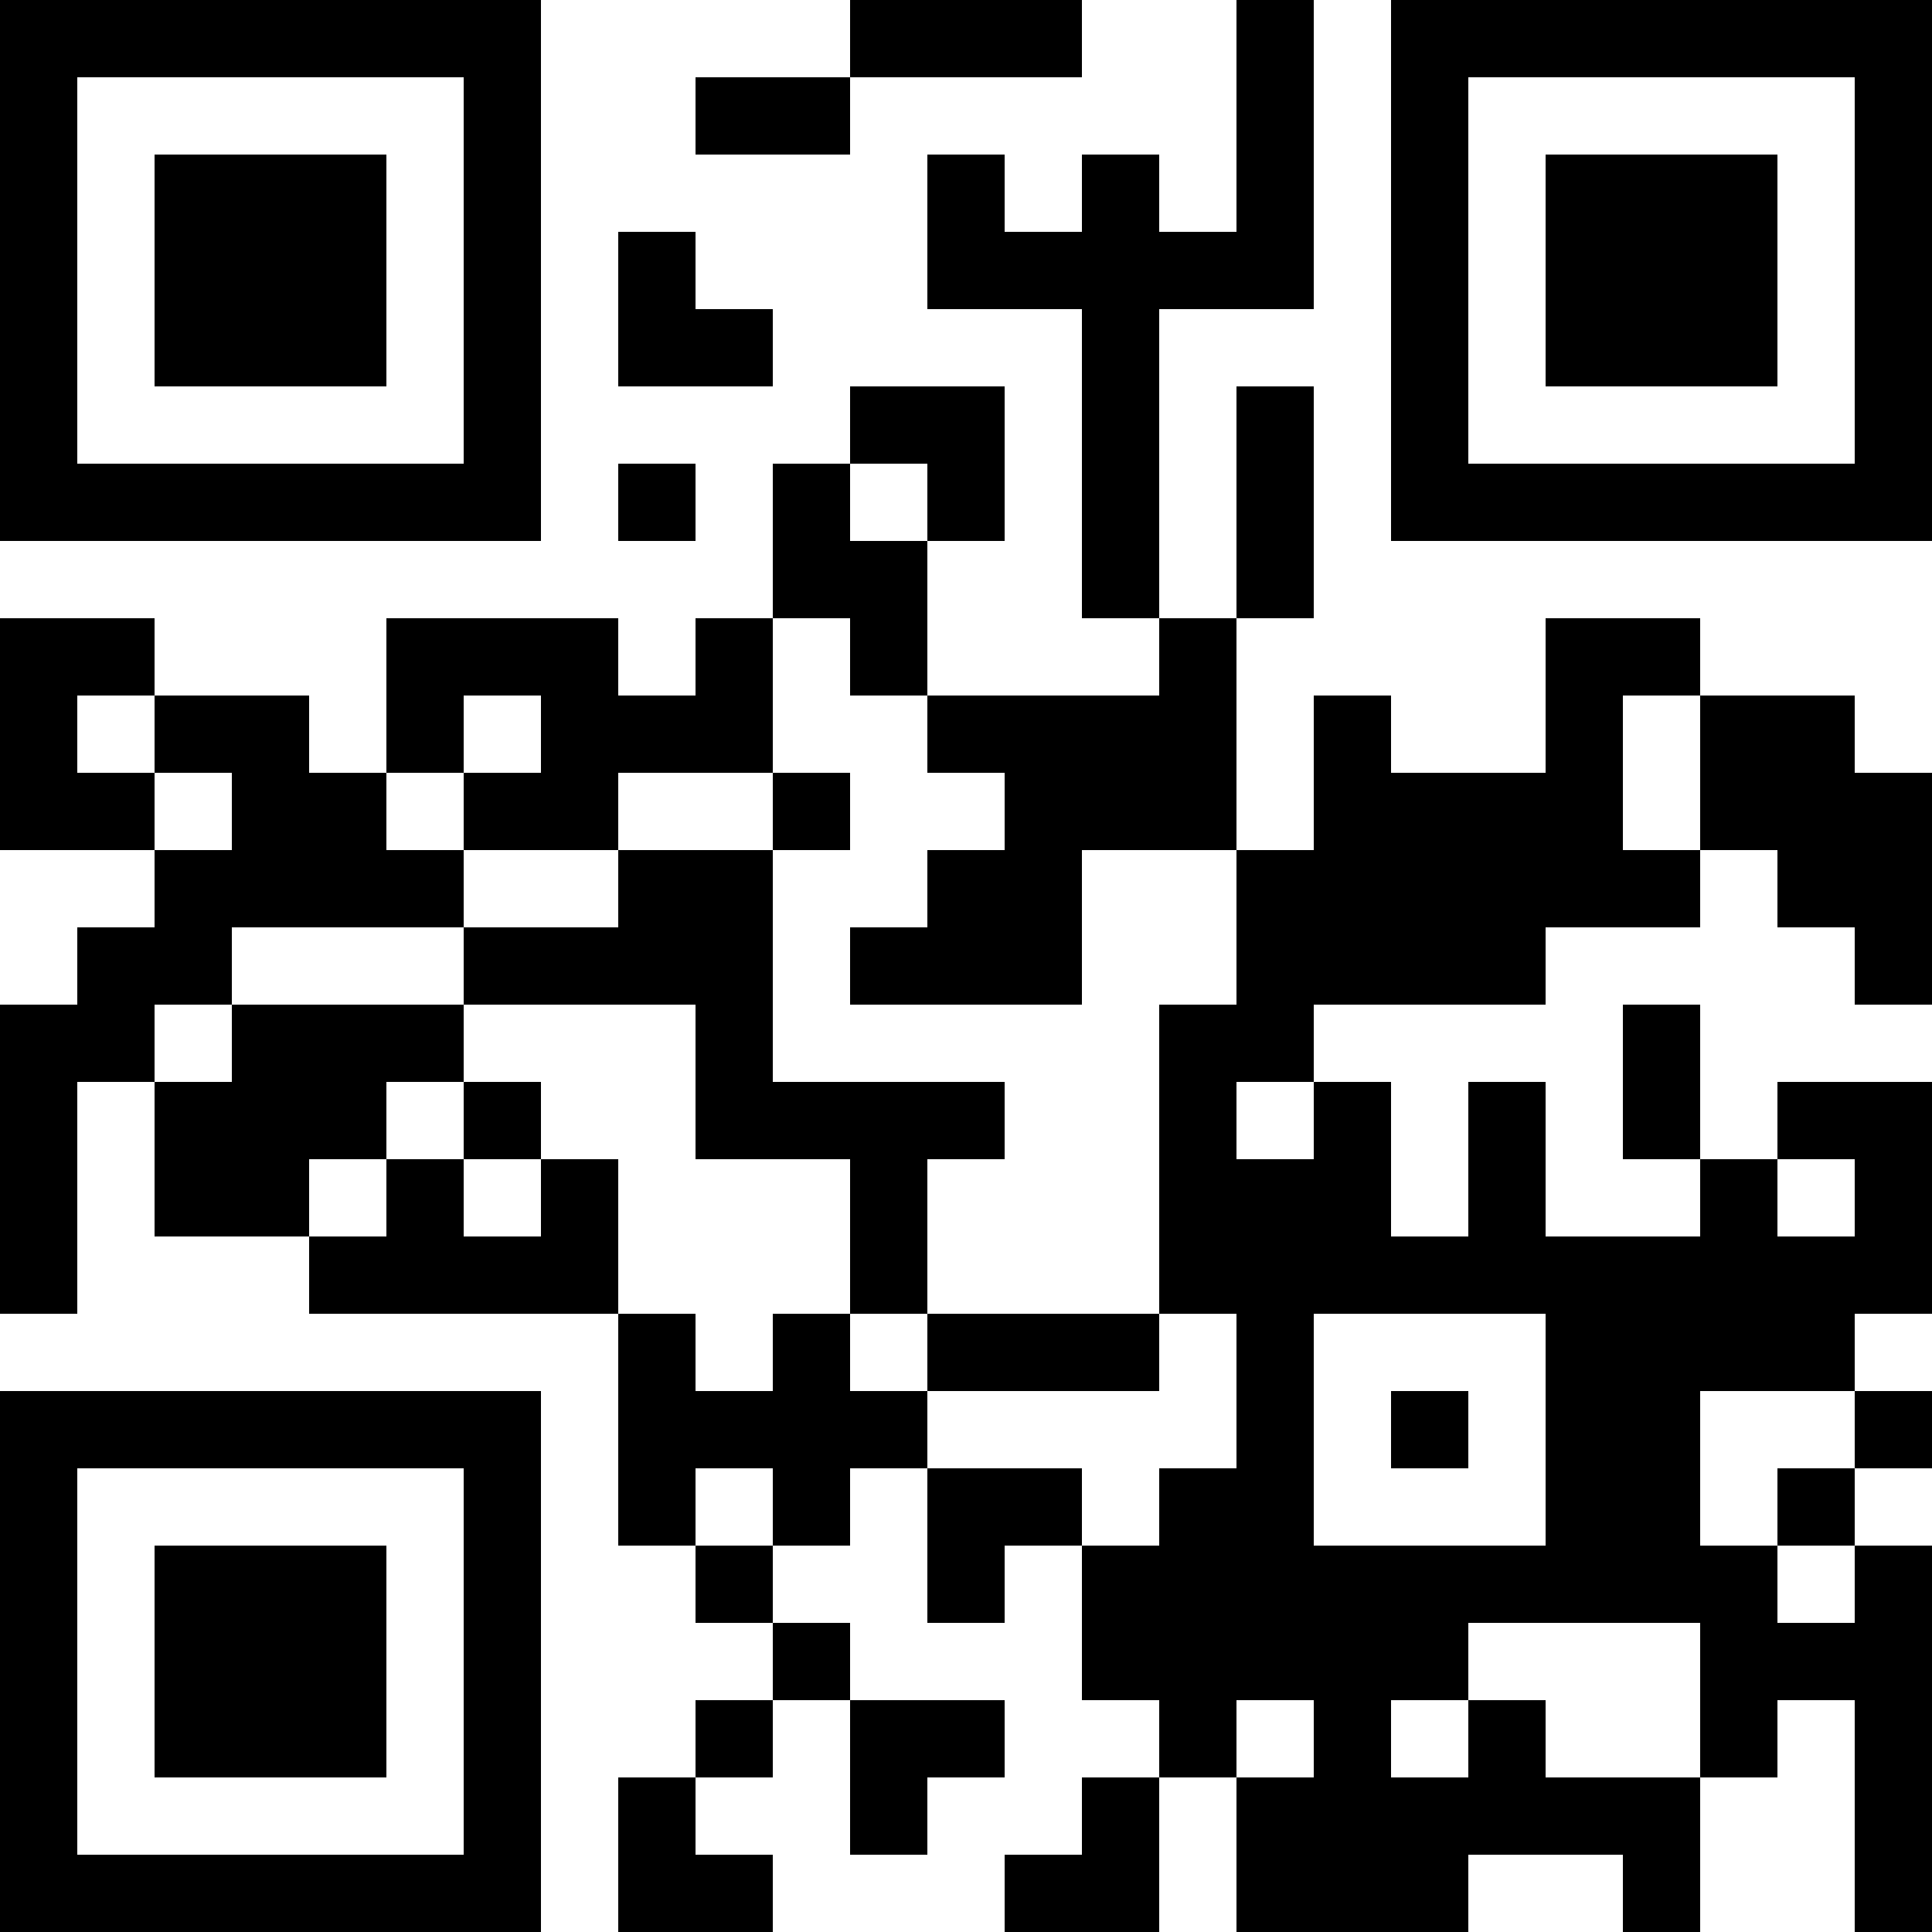
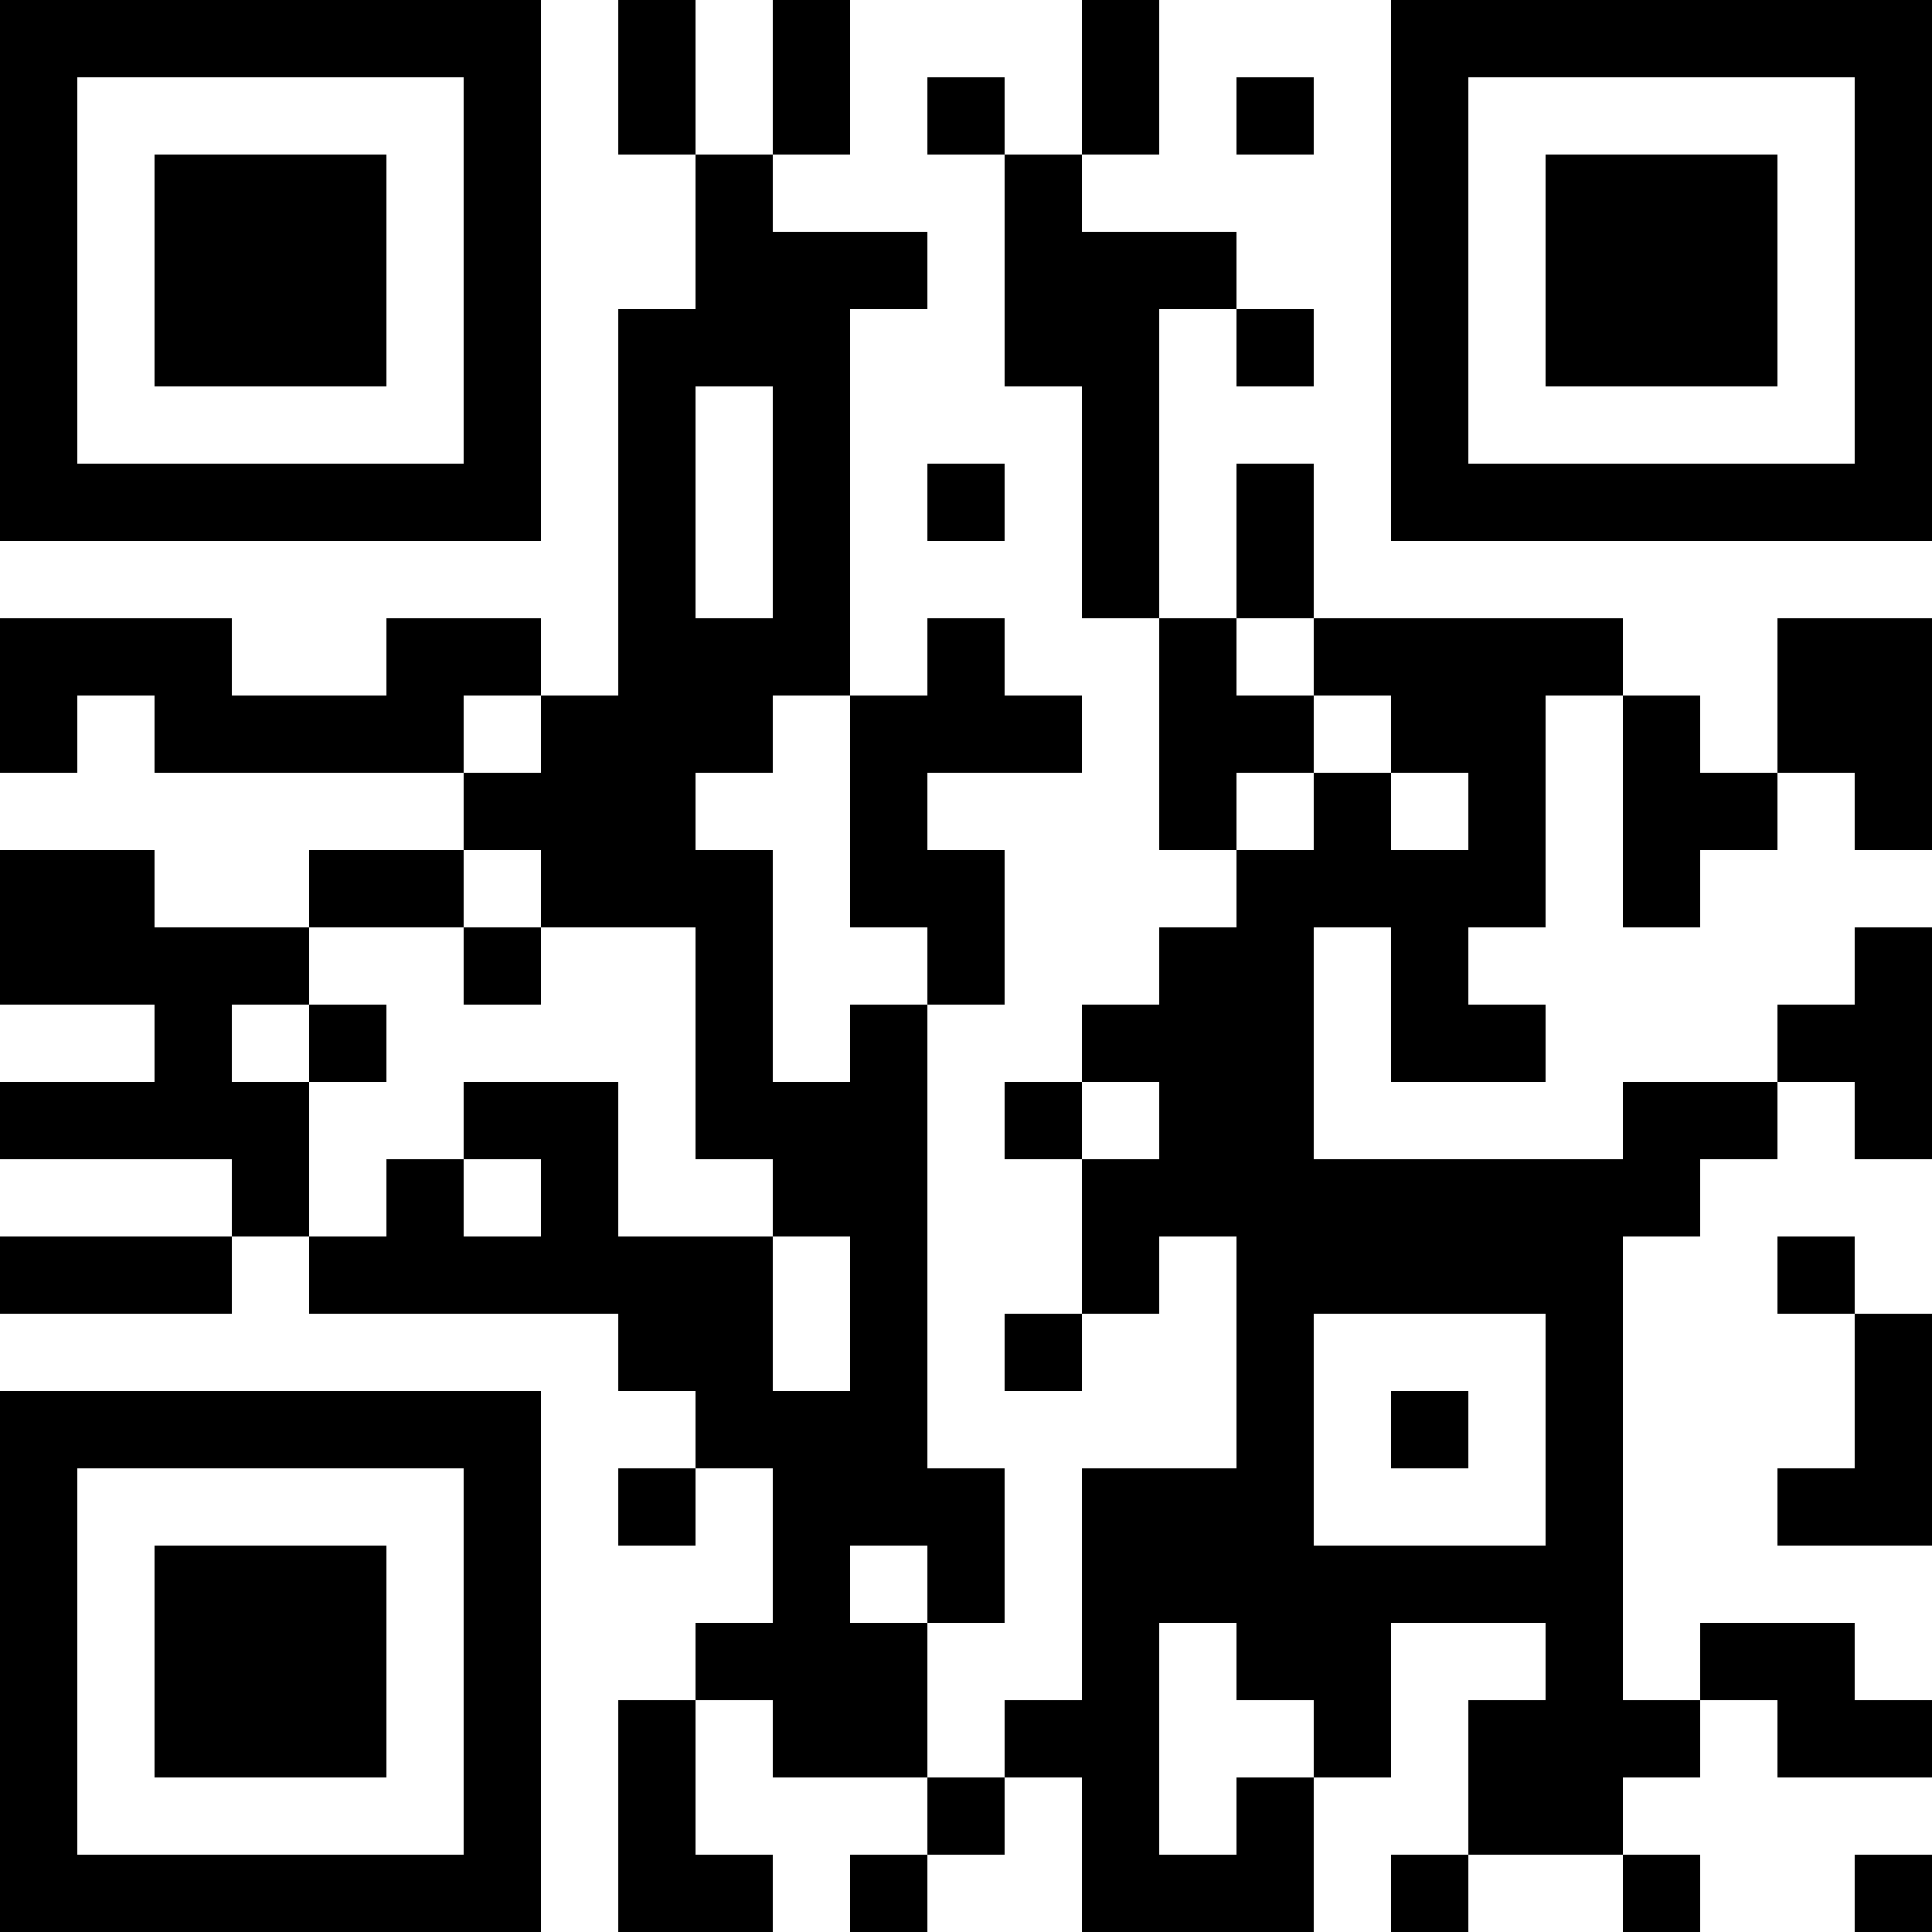
<svg xmlns="http://www.w3.org/2000/svg" version="1.1" width="100" height="100" viewBox="0 0 100 100">
  <rect x="0" y="0" width="100" height="100" fill="#ffffff" />
  <g transform="scale(4)">
    <g transform="translate(0,0)">
-       <path fill-rule="evenodd" d="M11 0L11 1L9 1L9 2L11 2L11 1L14 1L14 0ZM16 0L16 3L15 3L15 2L14 2L14 3L13 3L13 2L12 2L12 4L14 4L14 8L15 8L15 9L12 9L12 7L13 7L13 5L11 5L11 6L10 6L10 8L9 8L9 9L8 9L8 8L5 8L5 10L4 10L4 9L2 9L2 8L0 8L0 11L2 11L2 12L1 12L1 13L0 13L0 17L1 17L1 14L2 14L2 16L4 16L4 17L8 17L8 20L9 20L9 21L10 21L10 22L9 22L9 23L8 23L8 25L10 25L10 24L9 24L9 23L10 23L10 22L11 22L11 24L12 24L12 23L13 23L13 22L11 22L11 21L10 21L10 20L11 20L11 19L12 19L12 21L13 21L13 20L14 20L14 22L15 22L15 23L14 23L14 24L13 24L13 25L15 25L15 23L16 23L16 25L19 25L19 24L21 24L21 25L22 25L22 23L23 23L23 22L24 22L24 25L25 25L25 20L24 20L24 19L25 19L25 18L24 18L24 17L25 17L25 14L23 14L23 15L22 15L22 13L21 13L21 15L22 15L22 16L20 16L20 14L19 14L19 16L18 16L18 14L17 14L17 13L20 13L20 12L22 12L22 11L23 11L23 12L24 12L24 13L25 13L25 10L24 10L24 9L22 9L22 8L20 8L20 10L18 10L18 9L17 9L17 11L16 11L16 8L17 8L17 5L16 5L16 8L15 8L15 4L17 4L17 0ZM8 3L8 5L10 5L10 4L9 4L9 3ZM8 6L8 7L9 7L9 6ZM11 6L11 7L12 7L12 6ZM10 8L10 10L8 10L8 11L6 11L6 10L7 10L7 9L6 9L6 10L5 10L5 11L6 11L6 12L3 12L3 13L2 13L2 14L3 14L3 13L6 13L6 14L5 14L5 15L4 15L4 16L5 16L5 15L6 15L6 16L7 16L7 15L8 15L8 17L9 17L9 18L10 18L10 17L11 17L11 18L12 18L12 19L14 19L14 20L15 20L15 19L16 19L16 17L15 17L15 13L16 13L16 11L14 11L14 13L11 13L11 12L12 12L12 11L13 11L13 10L12 10L12 9L11 9L11 8ZM1 9L1 10L2 10L2 11L3 11L3 10L2 10L2 9ZM21 9L21 11L22 11L22 9ZM10 10L10 11L8 11L8 12L6 12L6 13L9 13L9 15L11 15L11 17L12 17L12 18L15 18L15 17L12 17L12 15L13 15L13 14L10 14L10 11L11 11L11 10ZM6 14L6 15L7 15L7 14ZM16 14L16 15L17 15L17 14ZM23 15L23 16L24 16L24 15ZM17 17L17 20L20 20L20 17ZM18 18L18 19L19 19L19 18ZM22 18L22 20L23 20L23 21L24 21L24 20L23 20L23 19L24 19L24 18ZM9 19L9 20L10 20L10 19ZM19 21L19 22L18 22L18 23L19 23L19 22L20 22L20 23L22 23L22 21ZM16 22L16 23L17 23L17 22ZM0 0L0 7L7 7L7 0ZM1 1L1 6L6 6L6 1ZM2 2L2 5L5 5L5 2ZM18 0L18 7L25 7L25 0ZM19 1L19 6L24 6L24 1ZM20 2L20 5L23 5L23 2ZM0 18L0 25L7 25L7 18ZM1 19L1 24L6 24L6 19ZM2 20L2 23L5 23L5 20Z" fill="#000000" />
+       <path fill-rule="evenodd" d="M8 0L8 2L9 2L9 4L8 4L8 9L7 9L7 8L5 8L5 9L3 9L3 8L0 8L0 10L1 10L1 9L2 9L2 10L6 10L6 11L4 11L4 12L2 12L2 11L0 11L0 13L2 13L2 14L0 14L0 15L3 15L3 16L0 16L0 17L3 17L3 16L4 16L4 17L8 17L8 18L9 18L9 19L8 19L8 20L9 20L9 19L10 19L10 21L9 21L9 22L8 22L8 25L10 25L10 24L9 24L9 22L10 22L10 23L12 23L12 24L11 24L11 25L12 25L12 24L13 24L13 23L14 23L14 25L17 25L17 23L18 23L18 21L20 21L20 22L19 22L19 24L18 24L18 25L19 25L19 24L21 24L21 25L22 25L22 24L21 24L21 23L22 23L22 22L23 22L23 23L25 23L25 22L24 22L24 21L22 21L22 22L21 22L21 16L22 16L22 15L23 15L23 14L24 14L24 15L25 15L25 12L24 12L24 13L23 13L23 14L21 14L21 15L17 15L17 12L18 12L18 14L20 14L20 13L19 13L19 12L20 12L20 9L21 9L21 12L22 12L22 11L23 11L23 10L24 10L24 11L25 11L25 8L23 8L23 10L22 10L22 9L21 9L21 8L17 8L17 6L16 6L16 8L15 8L15 4L16 4L16 5L17 5L17 4L16 4L16 3L14 3L14 2L15 2L15 0L14 0L14 2L13 2L13 1L12 1L12 2L13 2L13 5L14 5L14 8L15 8L15 11L16 11L16 12L15 12L15 13L14 13L14 14L13 14L13 15L14 15L14 17L13 17L13 18L14 18L14 17L15 17L15 16L16 16L16 19L14 19L14 22L13 22L13 23L12 23L12 21L13 21L13 19L12 19L12 13L13 13L13 11L12 11L12 10L14 10L14 9L13 9L13 8L12 8L12 9L11 9L11 4L12 4L12 3L10 3L10 2L11 2L11 0L10 0L10 2L9 2L9 0ZM16 1L16 2L17 2L17 1ZM9 5L9 8L10 8L10 5ZM12 6L12 7L13 7L13 6ZM16 8L16 9L17 9L17 10L16 10L16 11L17 11L17 10L18 10L18 11L19 11L19 10L18 10L18 9L17 9L17 8ZM6 9L6 10L7 10L7 9ZM10 9L10 10L9 10L9 11L10 11L10 14L11 14L11 13L12 13L12 12L11 12L11 9ZM6 11L6 12L4 12L4 13L3 13L3 14L4 14L4 16L5 16L5 15L6 15L6 16L7 16L7 15L6 15L6 14L8 14L8 16L10 16L10 18L11 18L11 16L10 16L10 15L9 15L9 12L7 12L7 11ZM6 12L6 13L7 13L7 12ZM4 13L4 14L5 14L5 13ZM14 14L14 15L15 15L15 14ZM23 16L23 17L24 17L24 19L23 19L23 20L25 20L25 17L24 17L24 16ZM17 17L17 20L20 20L20 17ZM18 18L18 19L19 19L19 18ZM11 20L11 21L12 21L12 20ZM15 21L15 24L16 24L16 23L17 23L17 22L16 22L16 21ZM24 24L24 25L25 25L25 24ZM0 0L0 7L7 7L7 0ZM1 1L1 6L6 6L6 1ZM2 2L2 5L5 5L5 2ZM18 0L18 7L25 7L25 0ZM19 1L19 6L24 6L24 1ZM20 2L20 5L23 5L23 2ZM0 18L0 25L7 25L7 18ZM1 19L1 24L6 24L6 19ZM2 20L2 23L5 23L5 20Z" fill="#000000" />
    </g>
  </g>
</svg>
